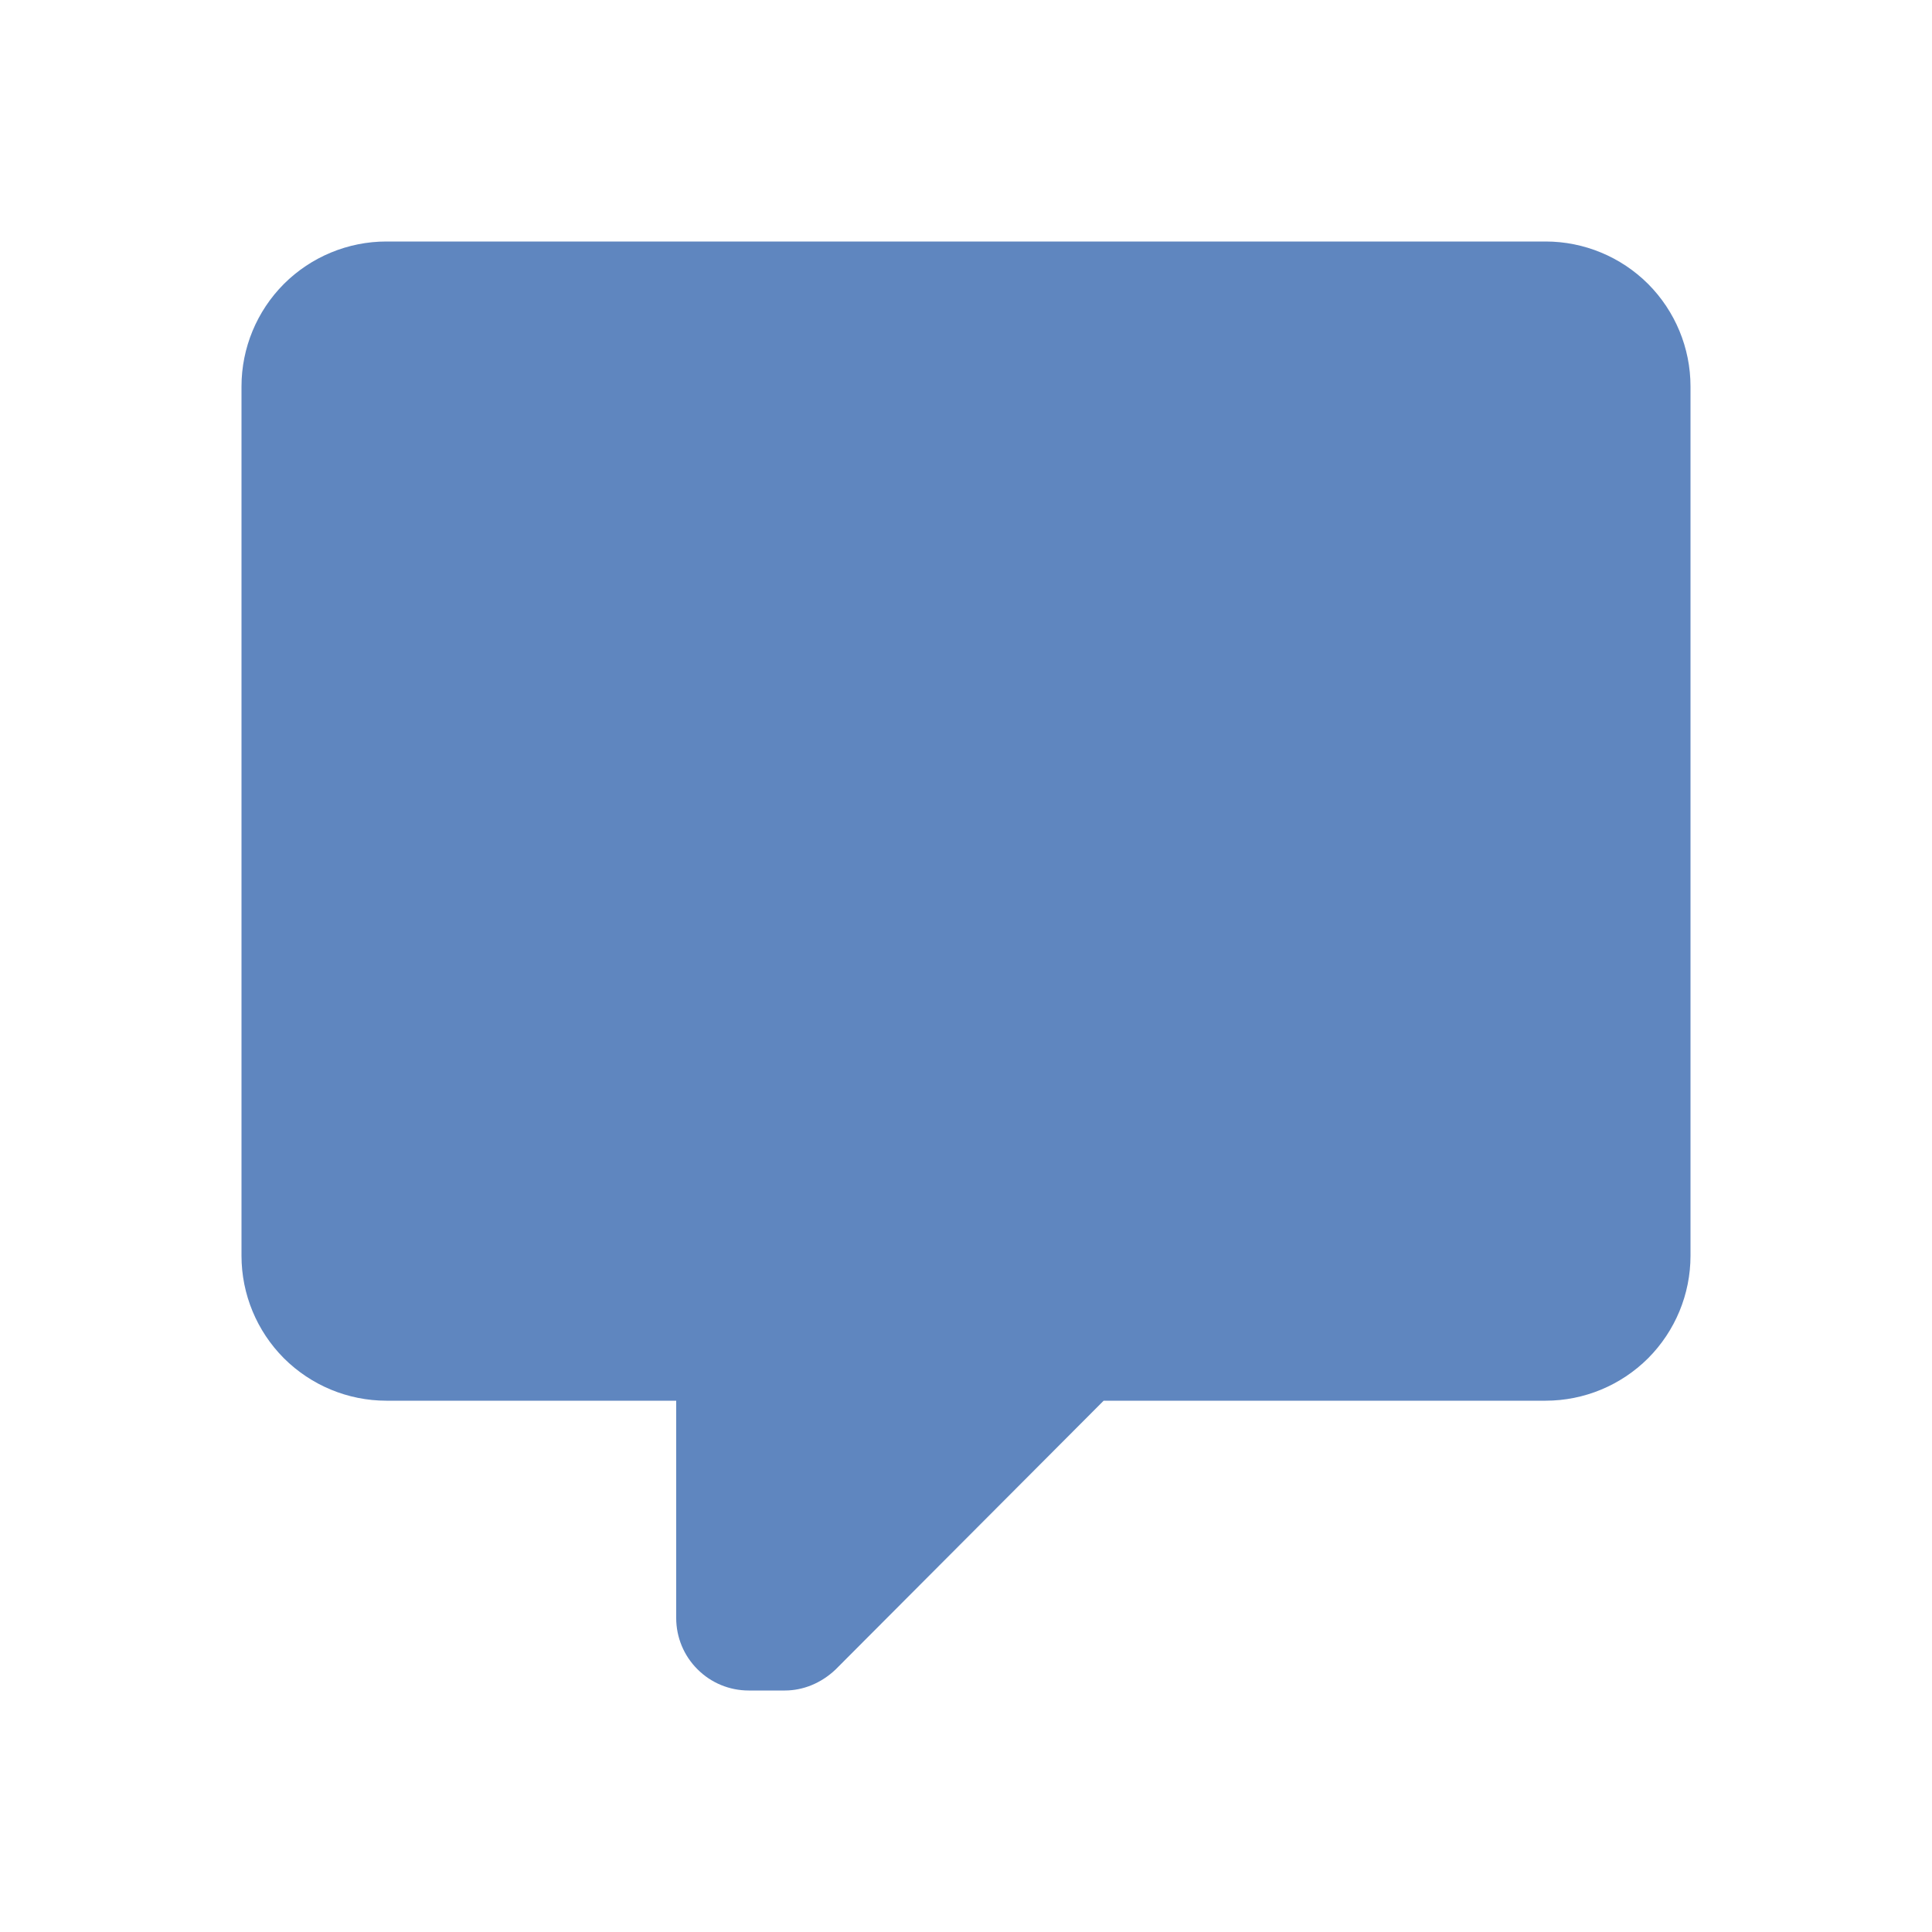
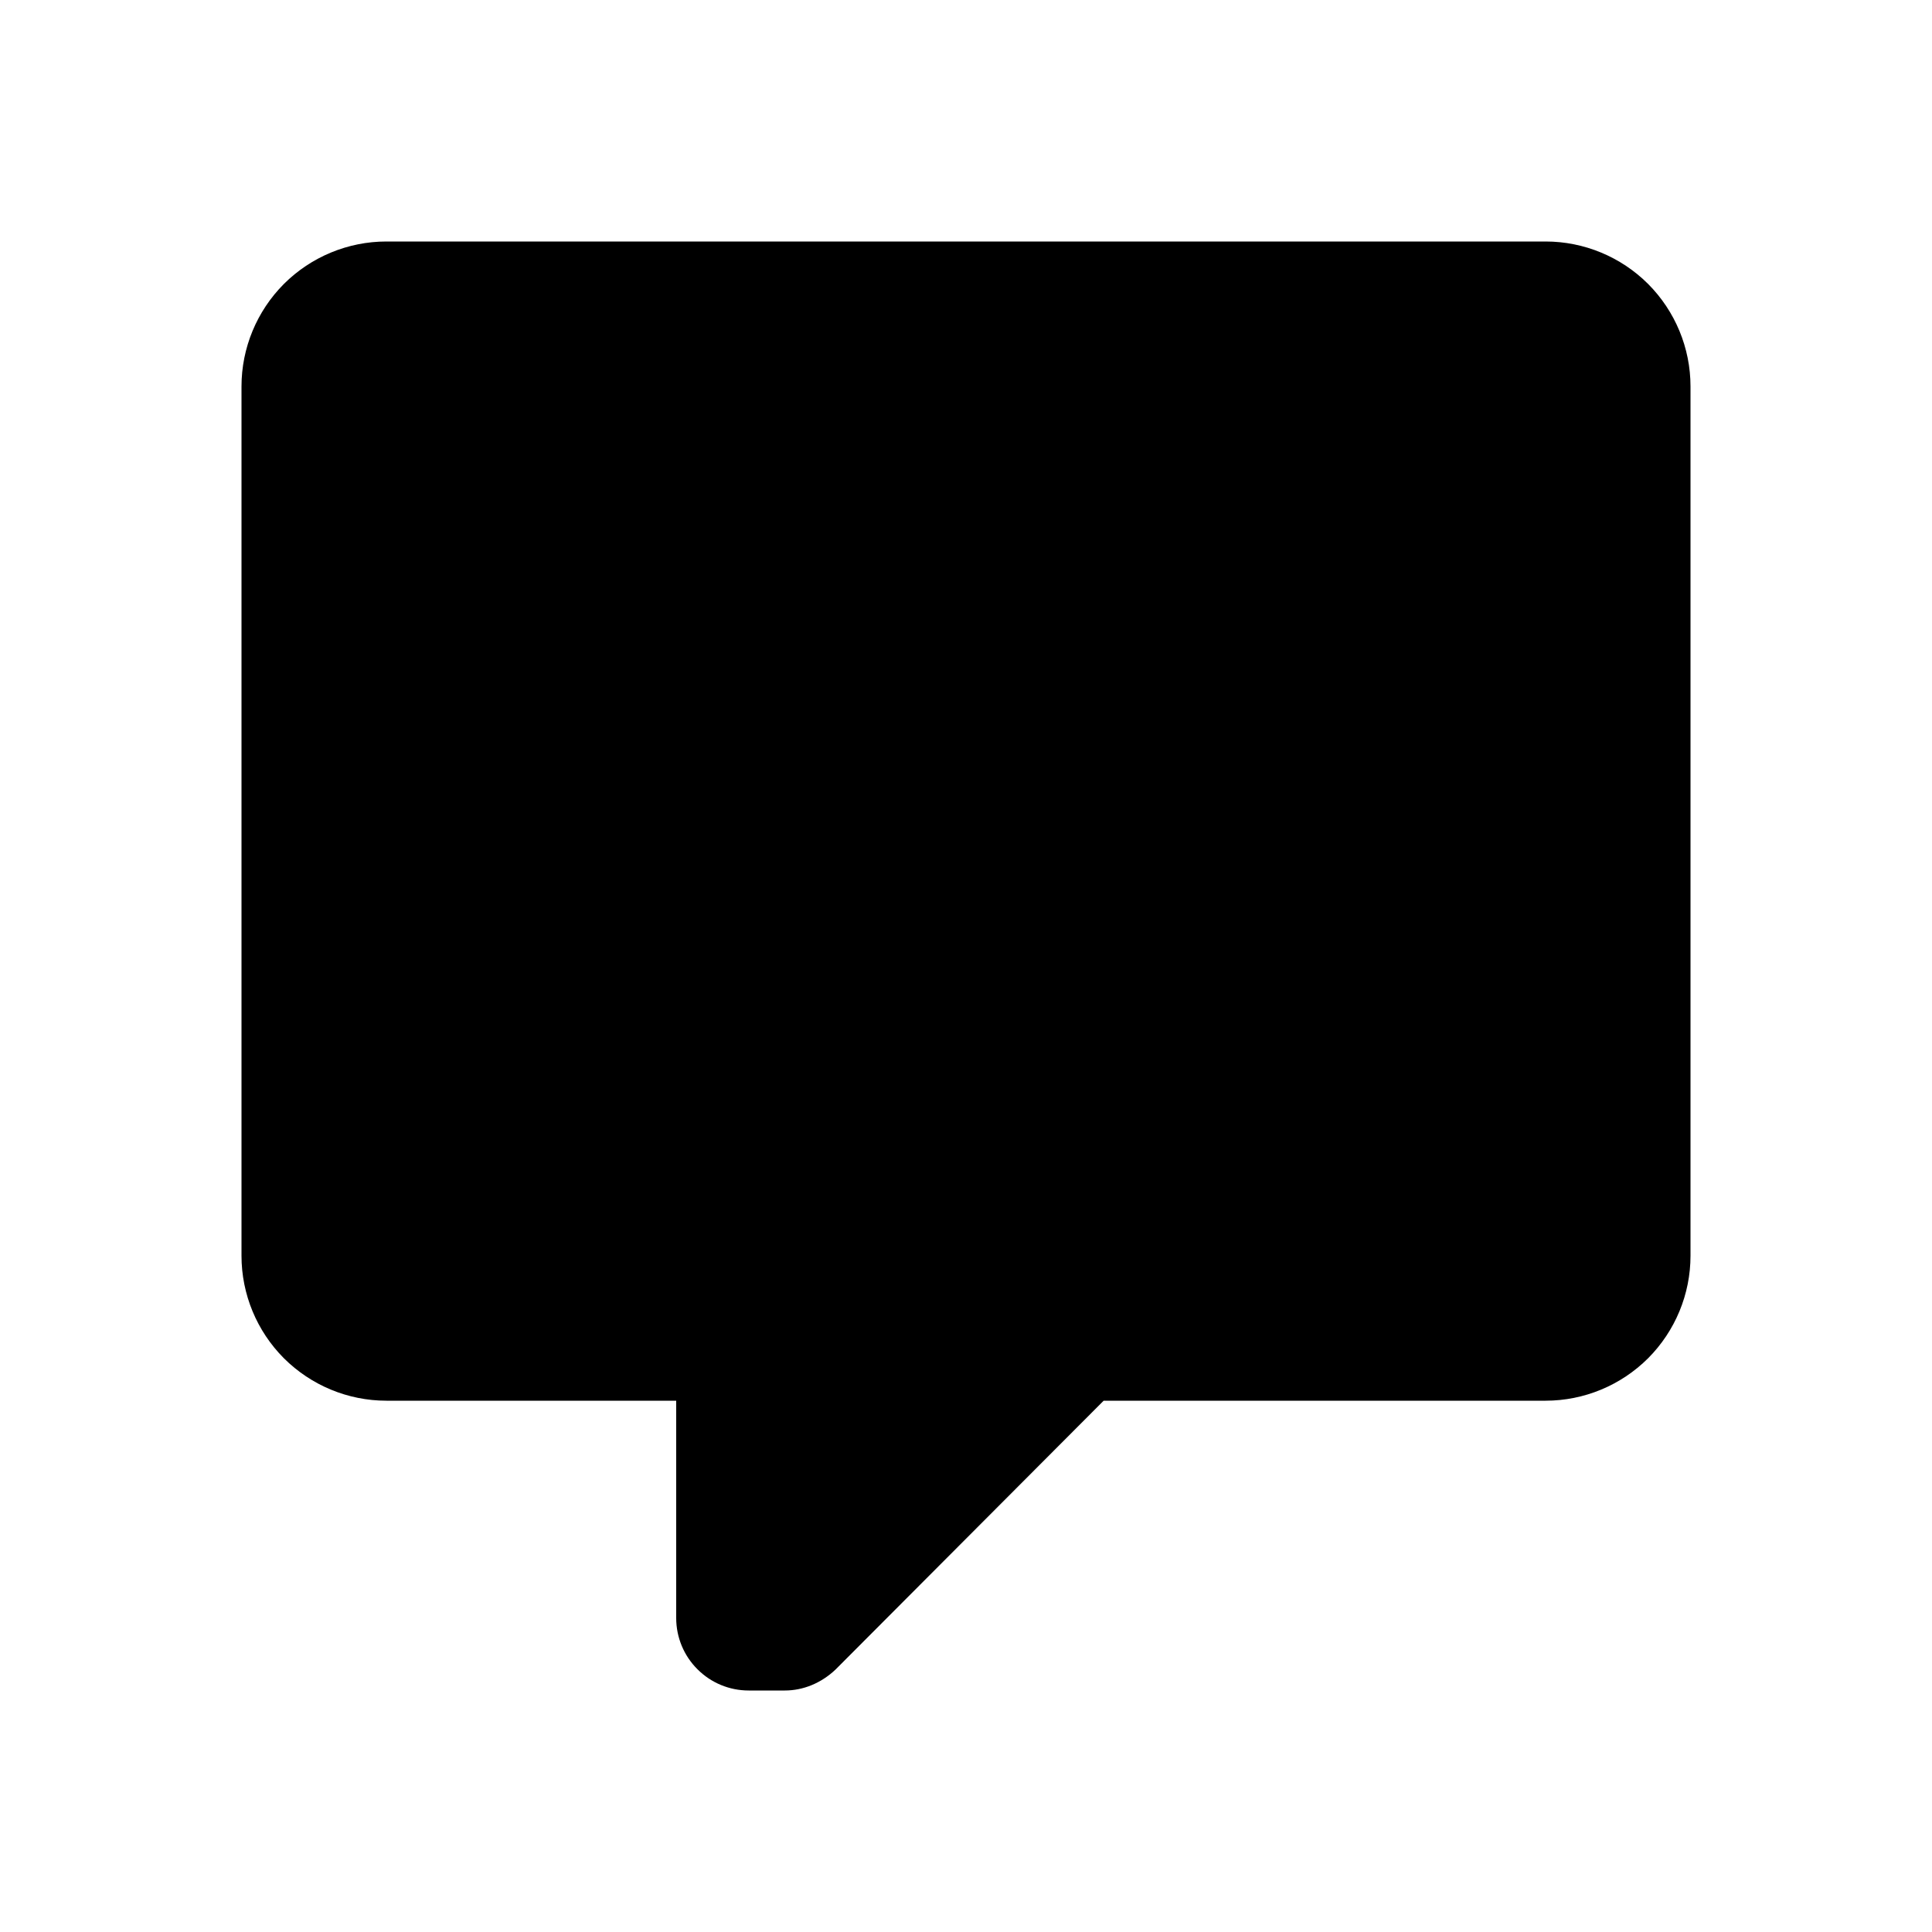
<svg xmlns="http://www.w3.org/2000/svg" width="24" height="24" viewBox="0 0 24 24" fill="none">
-   <path d="M9.3 21C9.061 21 8.832 20.905 8.664 20.736C8.495 20.568 8.4 20.339 8.4 20.1V17.4H4.8C4.323 17.4 3.865 17.21 3.527 16.873C3.19 16.535 3 16.077 3 15.6V4.8C3 4.323 3.19 3.865 3.527 3.527C3.865 3.19 4.323 3 4.8 3H19.2C19.677 3 20.135 3.19 20.473 3.527C20.81 3.865 21 4.323 21 4.8V15.6C21 16.077 20.81 16.535 20.473 16.873C20.135 17.21 19.677 17.4 19.2 17.4H13.71L10.38 20.739C10.2 20.91 9.975 21 9.75 21H9.3Z" fill="#5F86BF" />
+   <path d="M9.3 21C9.061 21 8.832 20.905 8.664 20.736C8.495 20.568 8.4 20.339 8.4 20.1V17.4H4.8C4.323 17.4 3.865 17.21 3.527 16.873C3.19 16.535 3 16.077 3 15.6V4.8C3 4.323 3.19 3.865 3.527 3.527C3.865 3.19 4.323 3 4.8 3H19.2C19.677 3 20.135 3.19 20.473 3.527C20.81 3.865 21 4.323 21 4.8V15.6C21 16.077 20.81 16.535 20.473 16.873C20.135 17.21 19.677 17.4 19.2 17.4H13.71L10.38 20.739C10.2 20.91 9.975 21 9.75 21H9.3Z" fill="currentColor" />
</svg>
